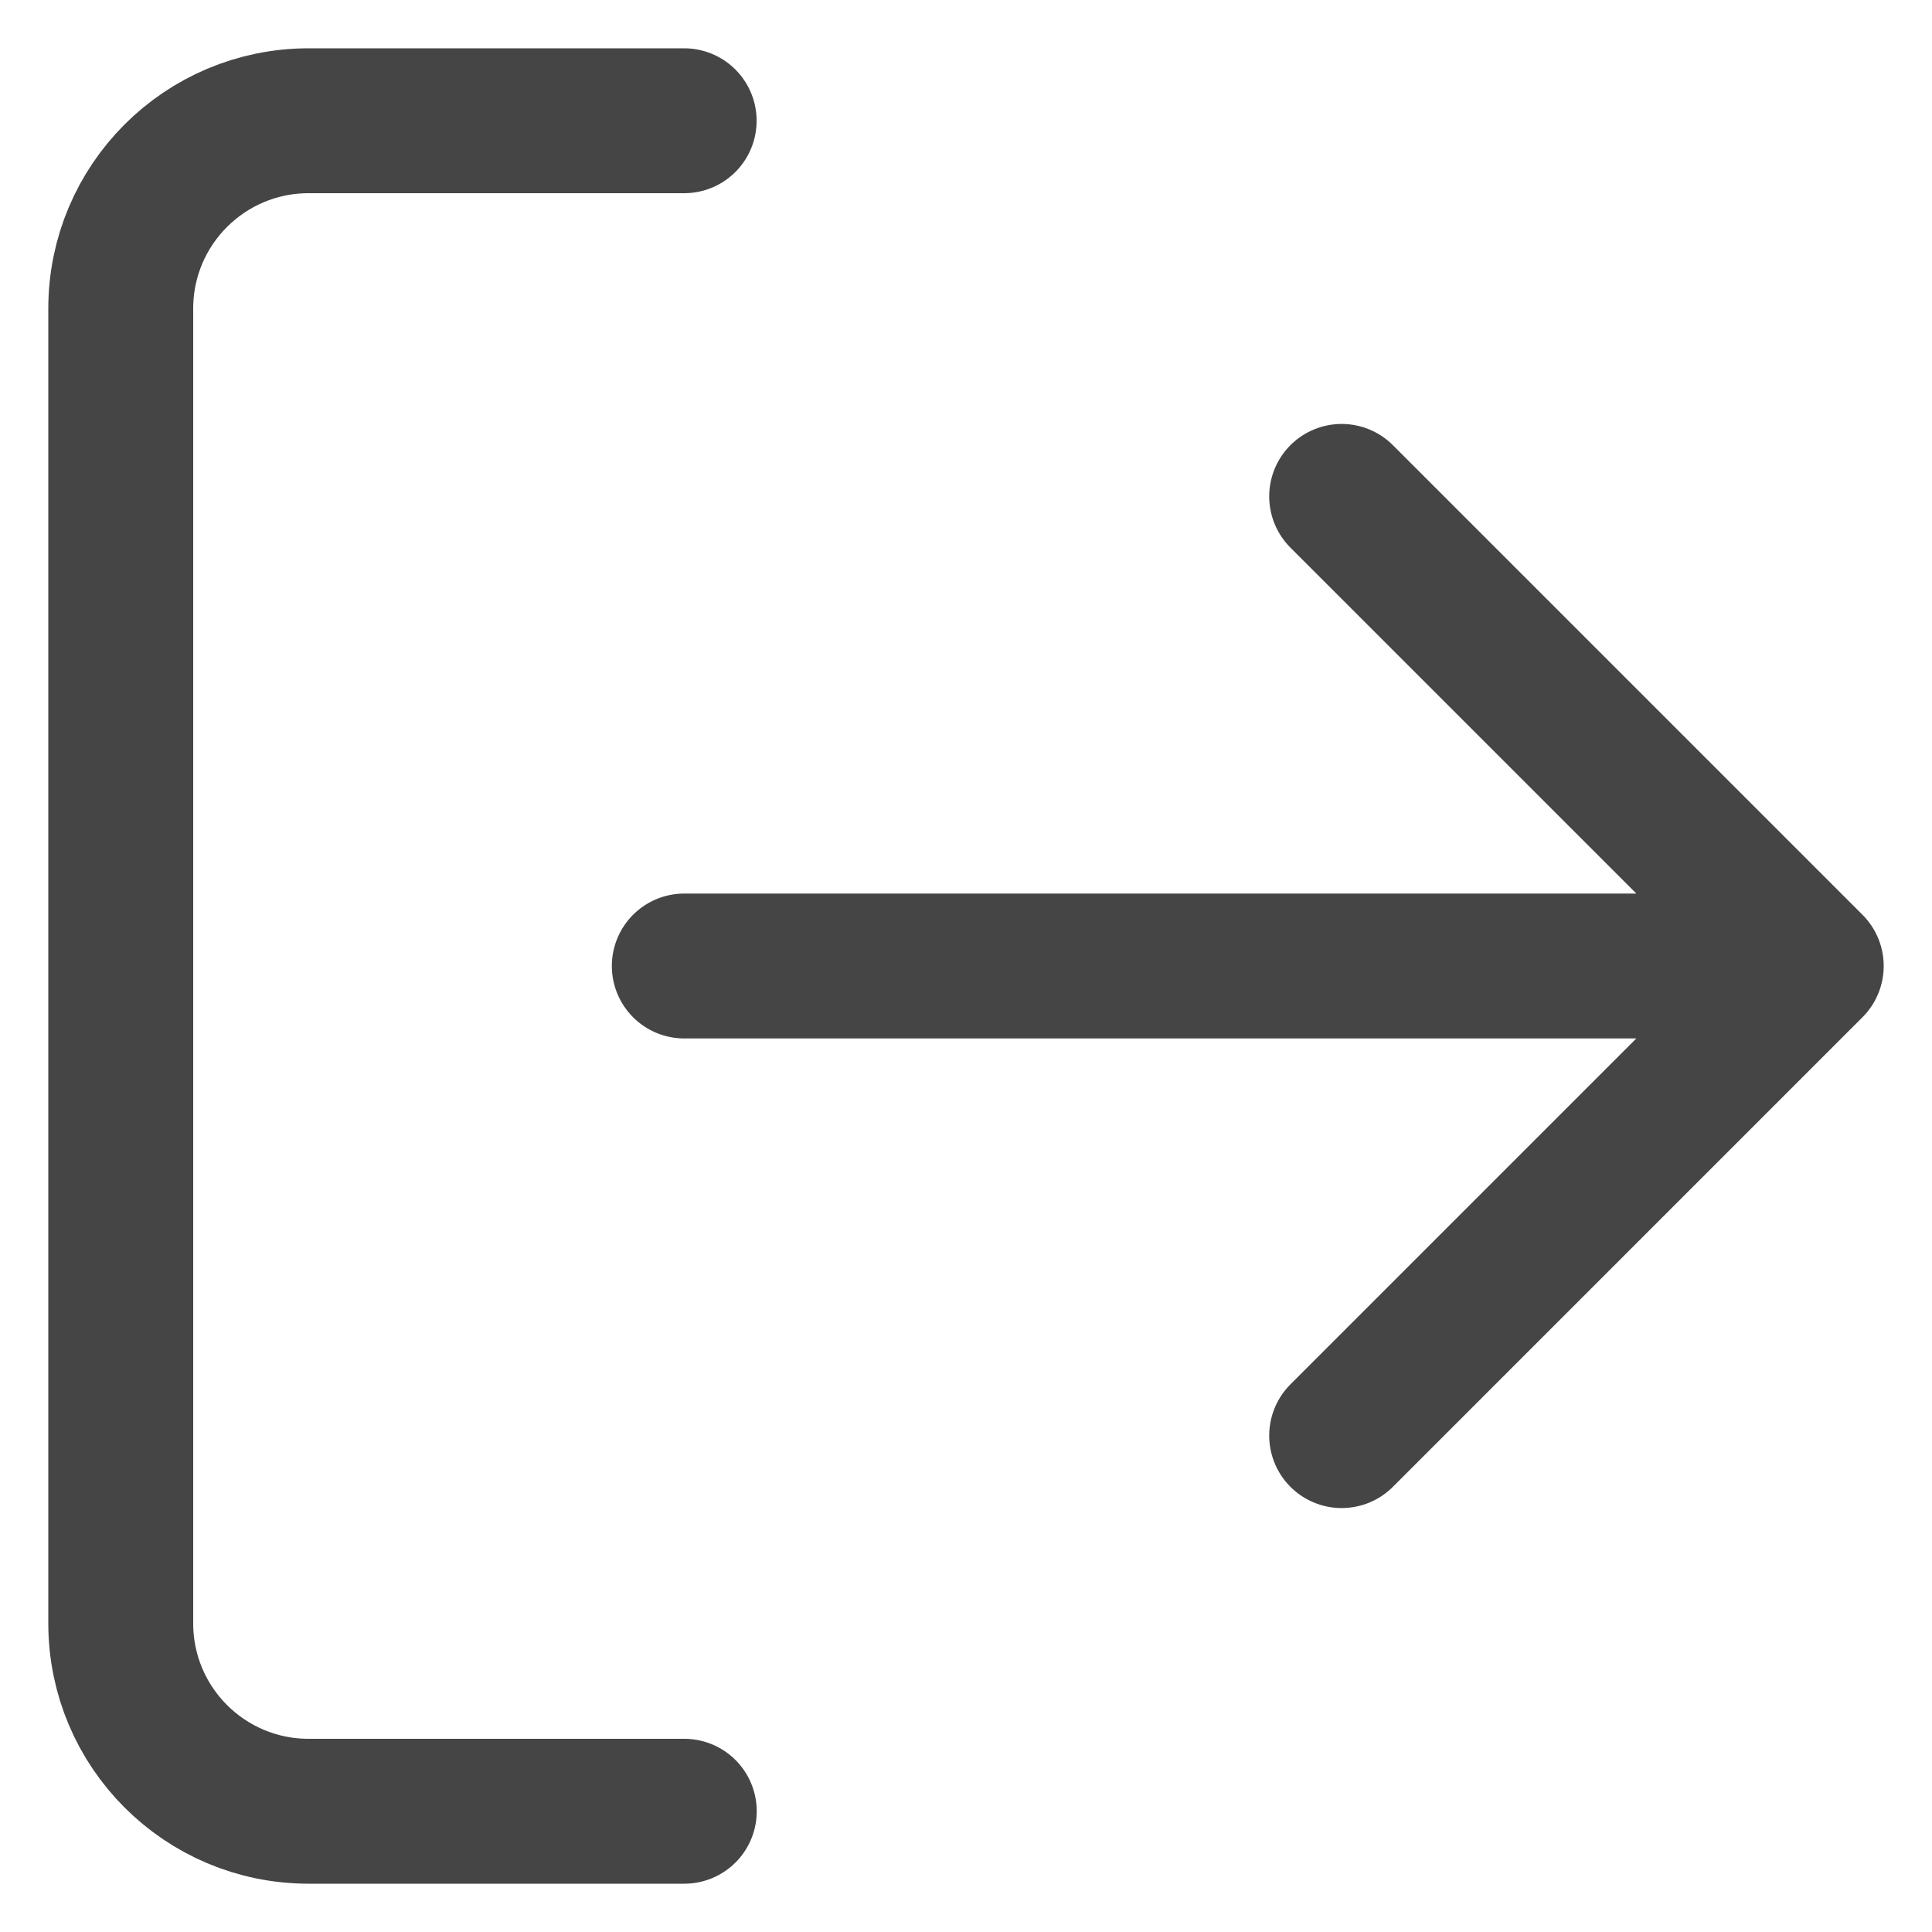
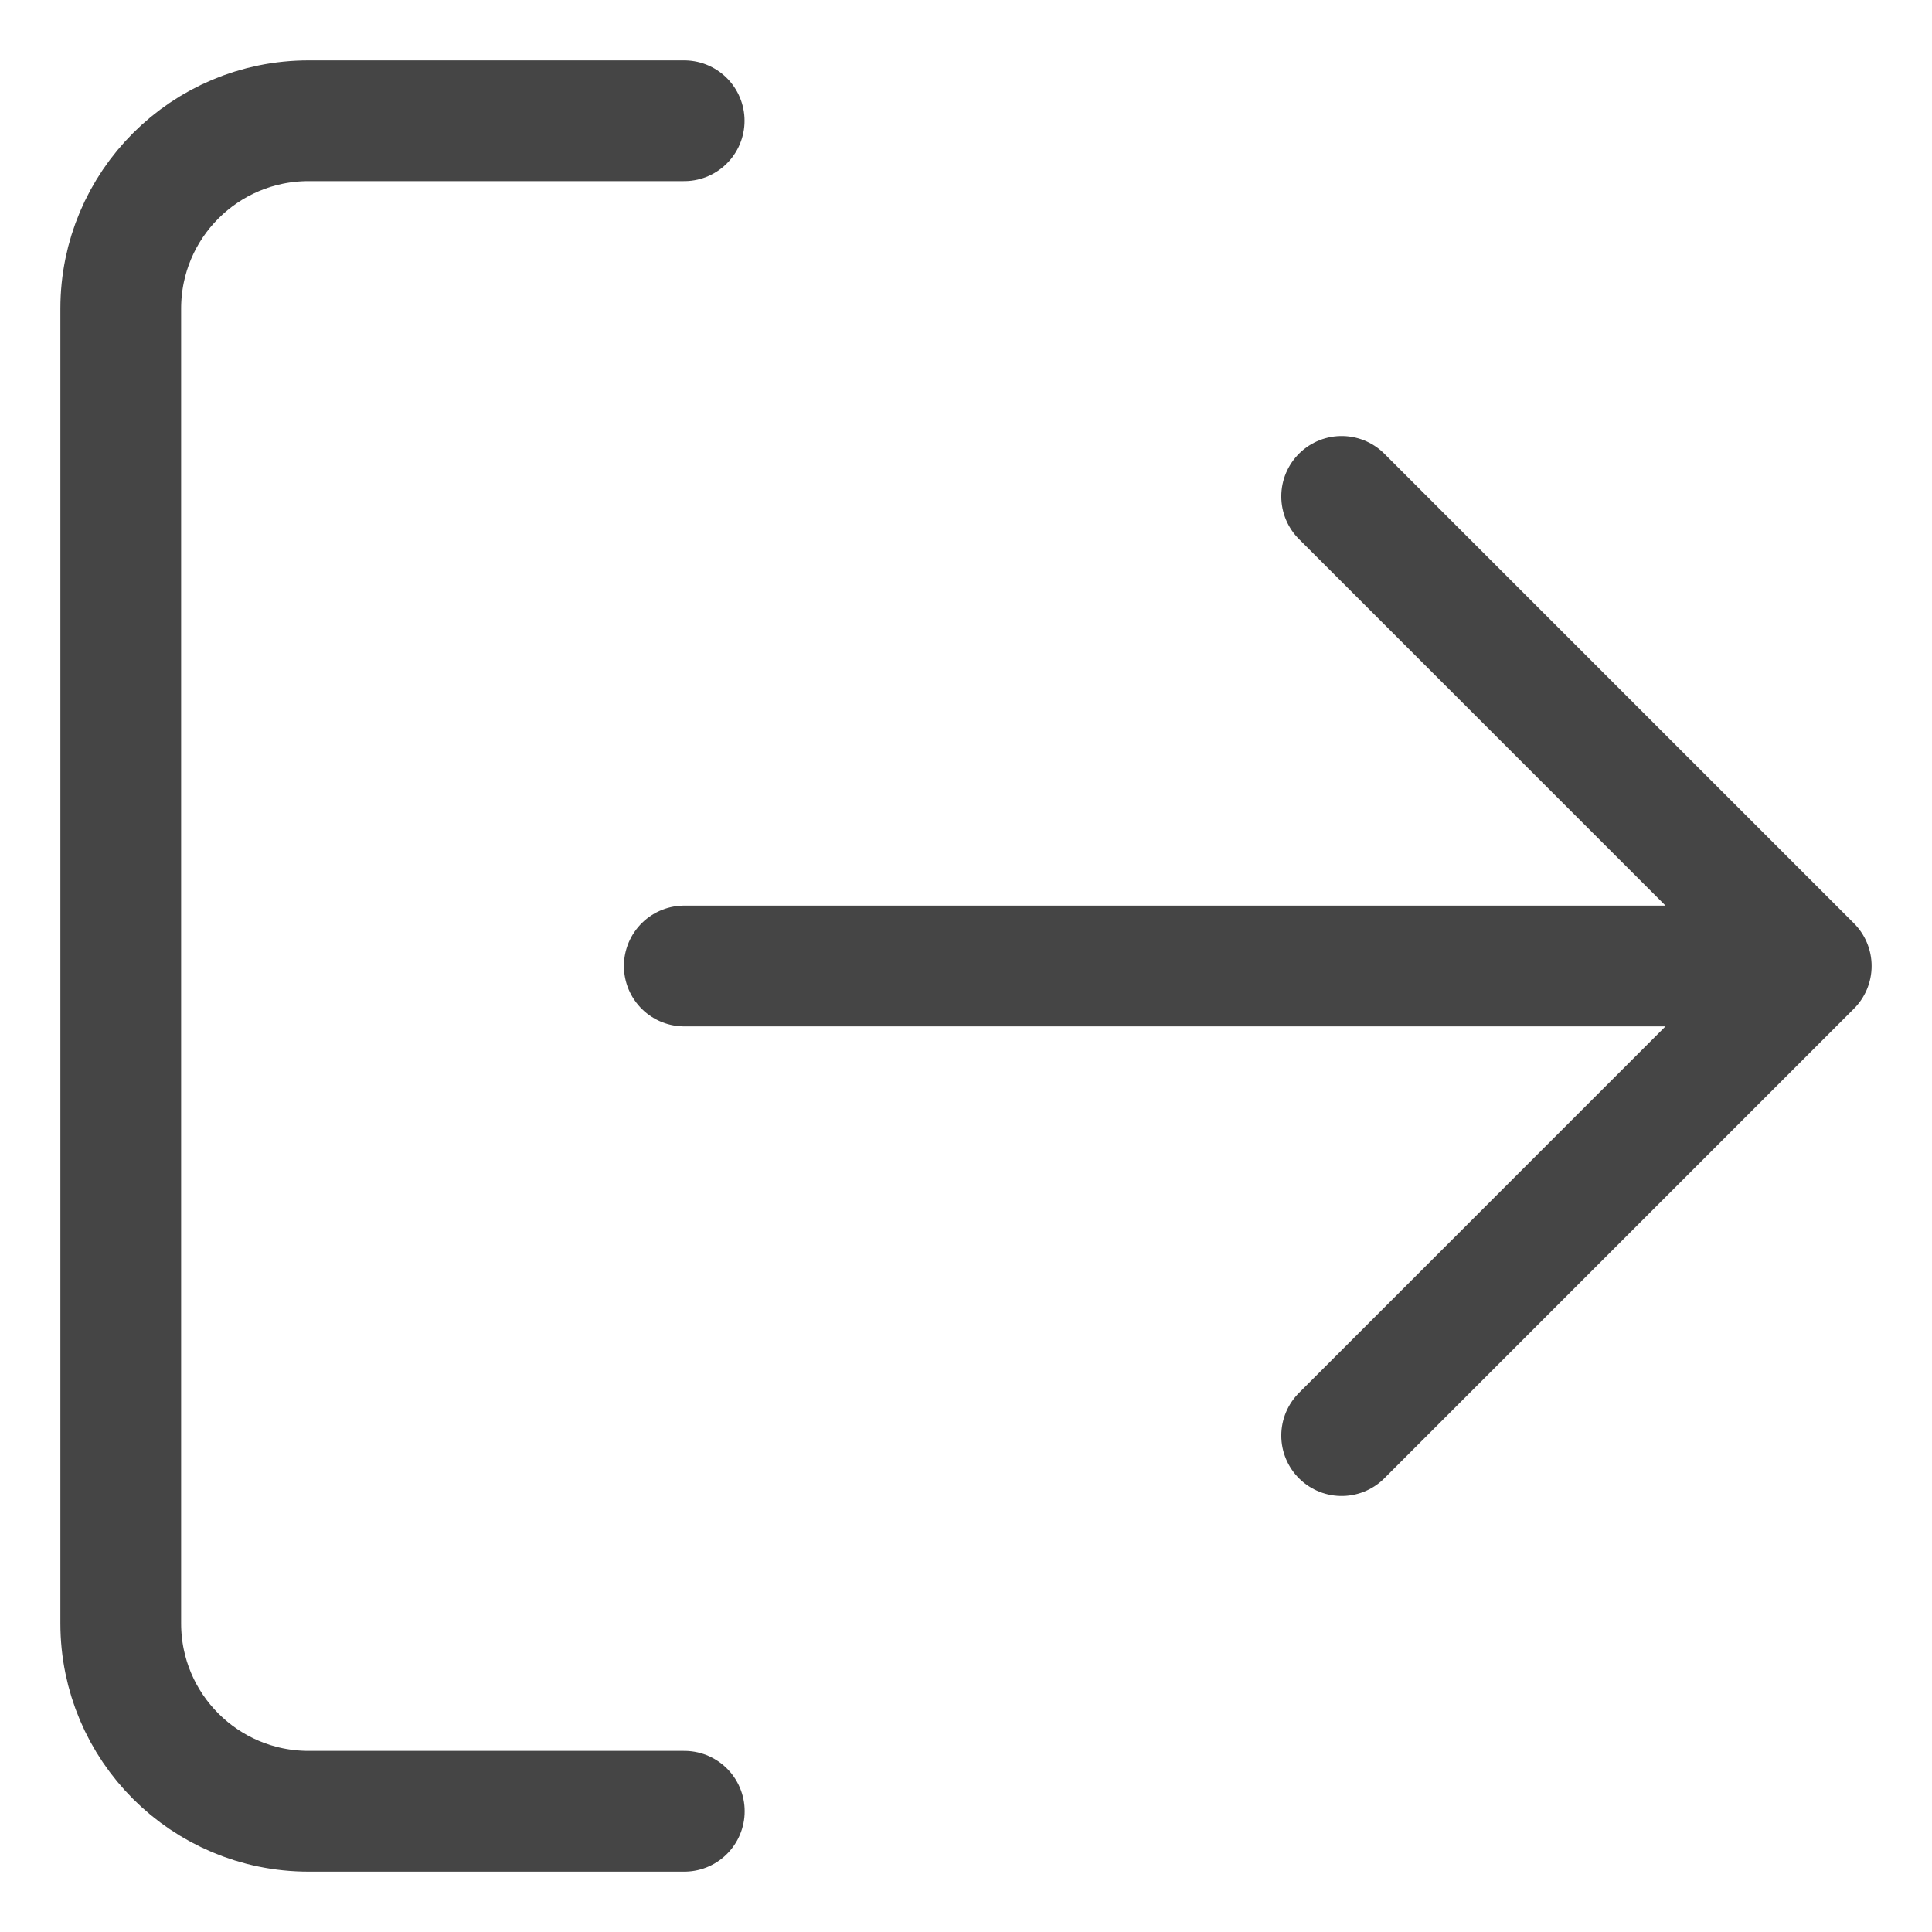
<svg xmlns="http://www.w3.org/2000/svg" width="16" height="16" viewBox="0 0 16 16">
-   <g fill="none" fill-rule="evenodd" stroke="#454545" stroke-linecap="round" stroke-linejoin="round" stroke-width="1.2">
+   <g fill="none" fill-rule="evenodd" stroke="#454545" stroke-linecap="round" stroke-linejoin="round" stroke-width="1">
    <path d="M5.667 15H2.556C1.696 15 1 14.304 1 13.444V2.556C1 1.696 1.696 1 2.556 1h3.11M11.111 11.889L15 8l-3.889-3.889M15 8H5.667" />
  </g>
</svg>
